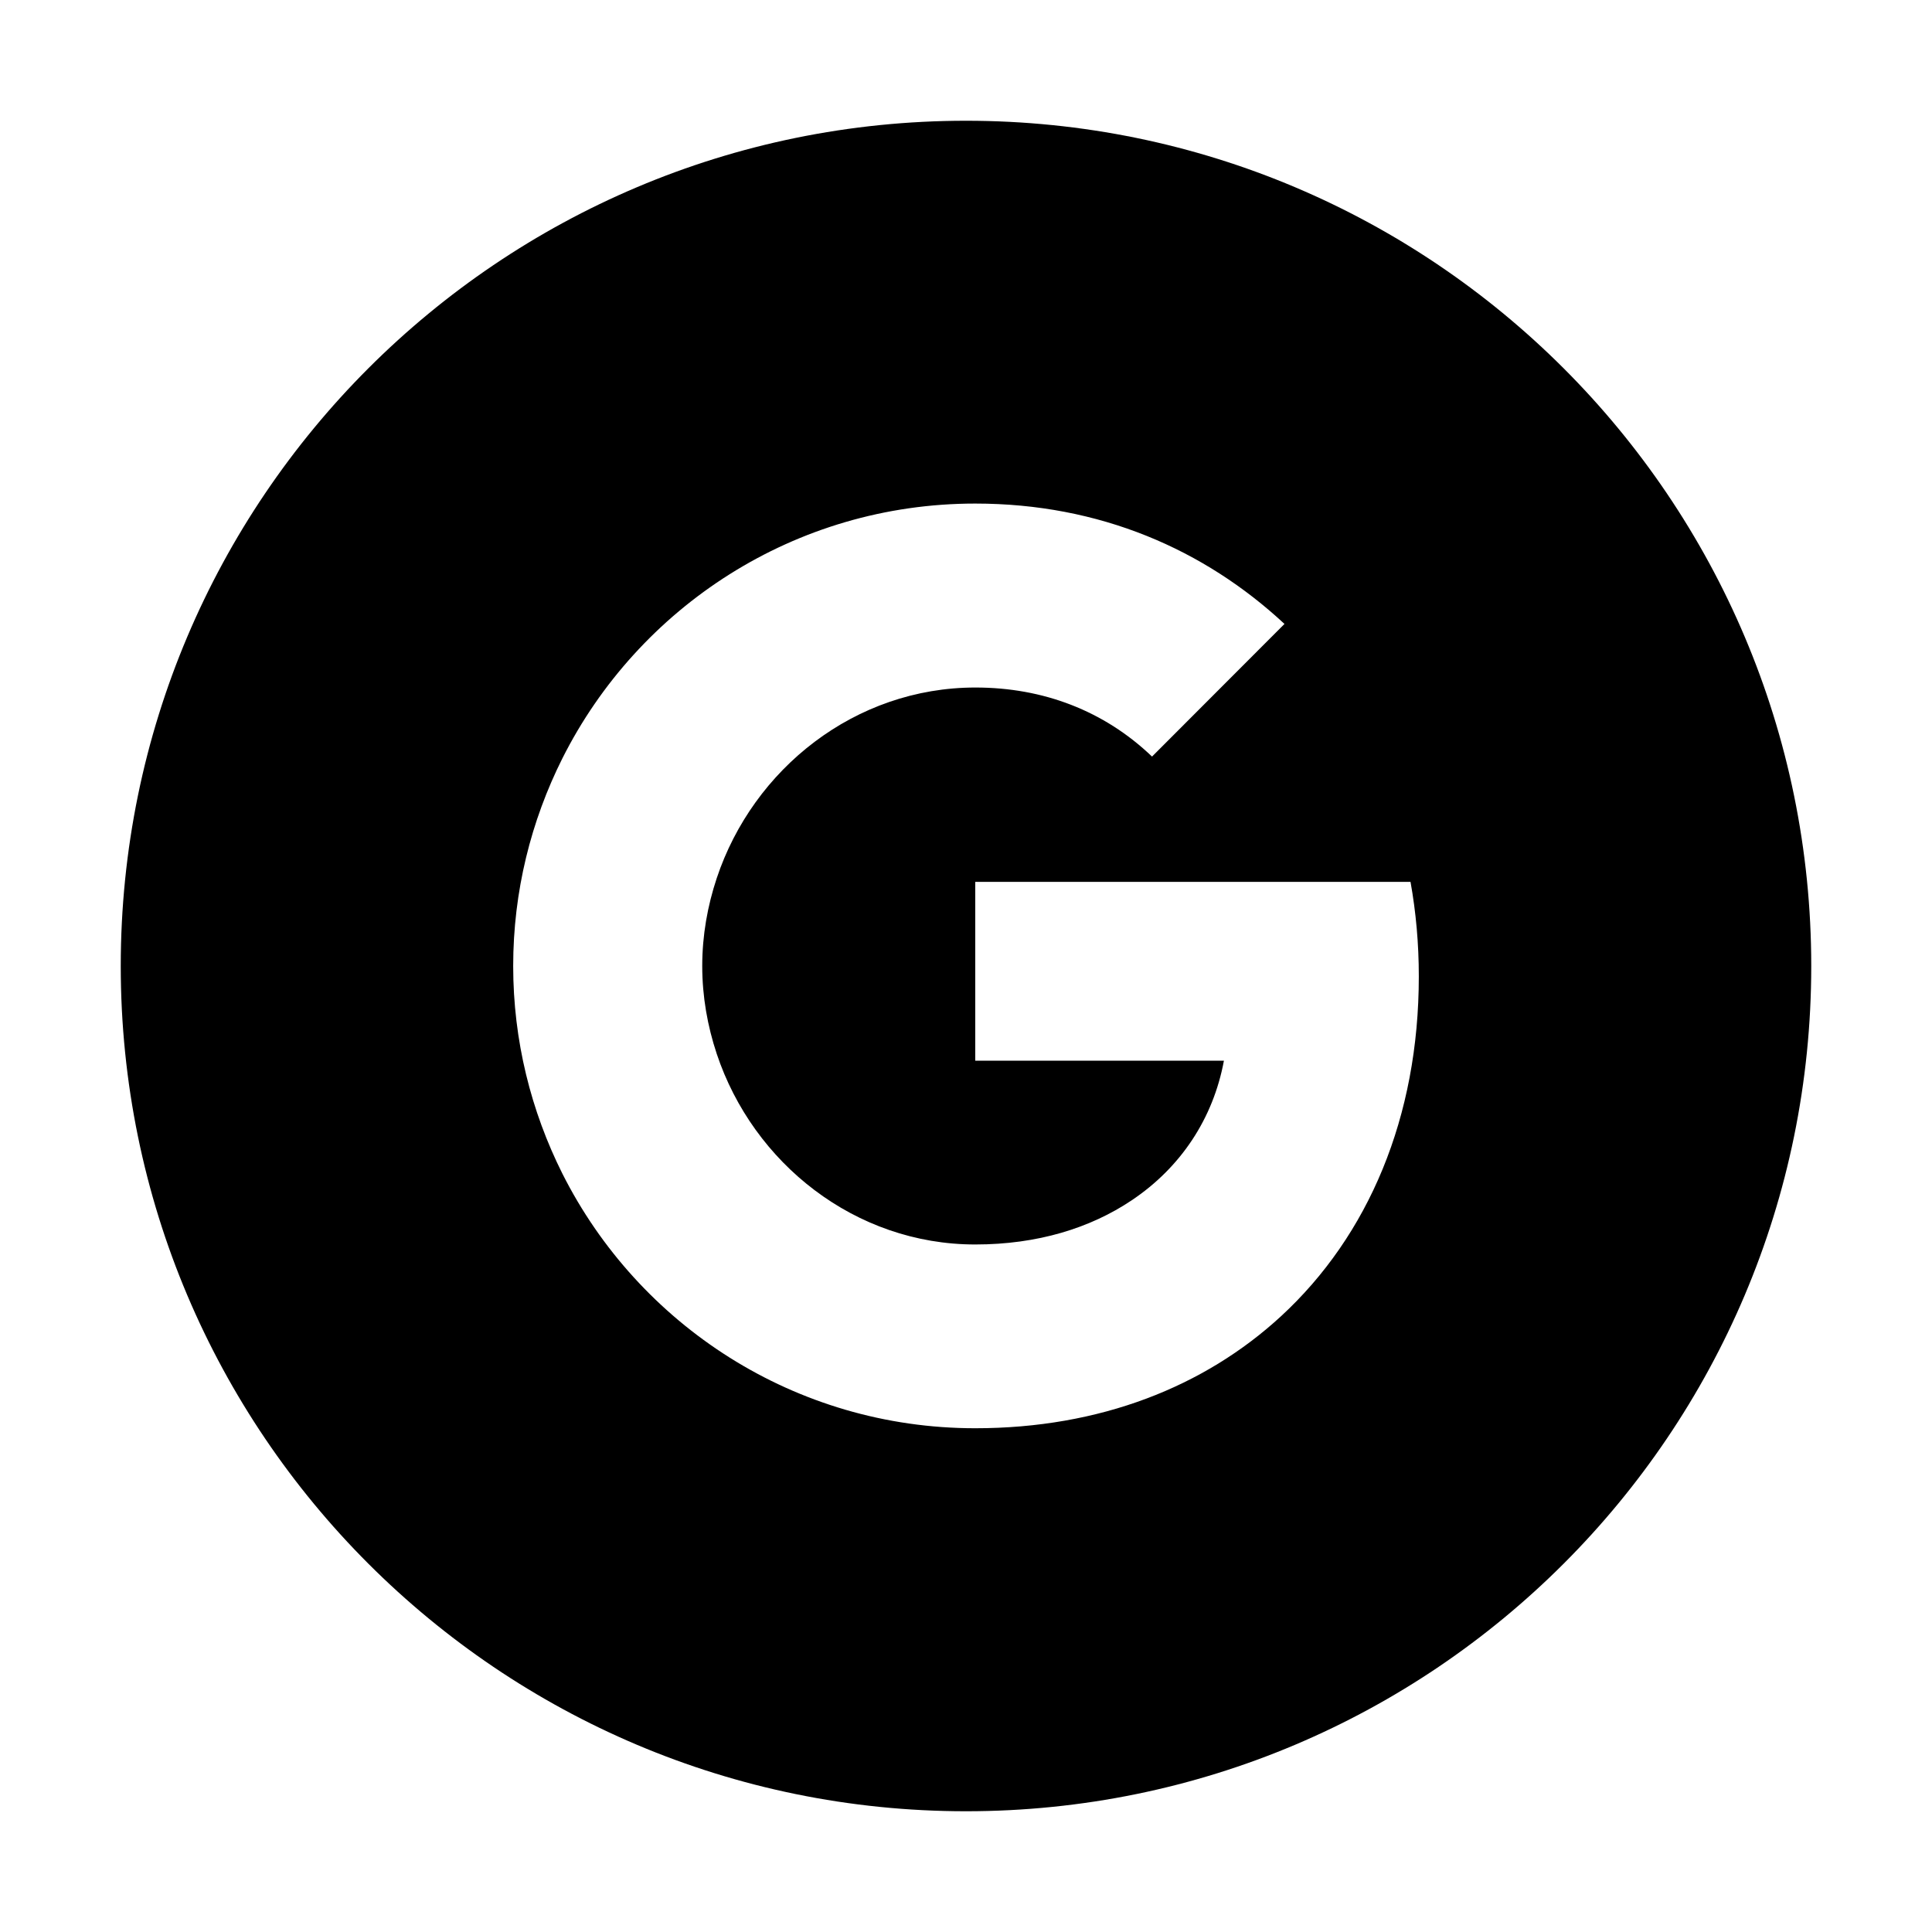
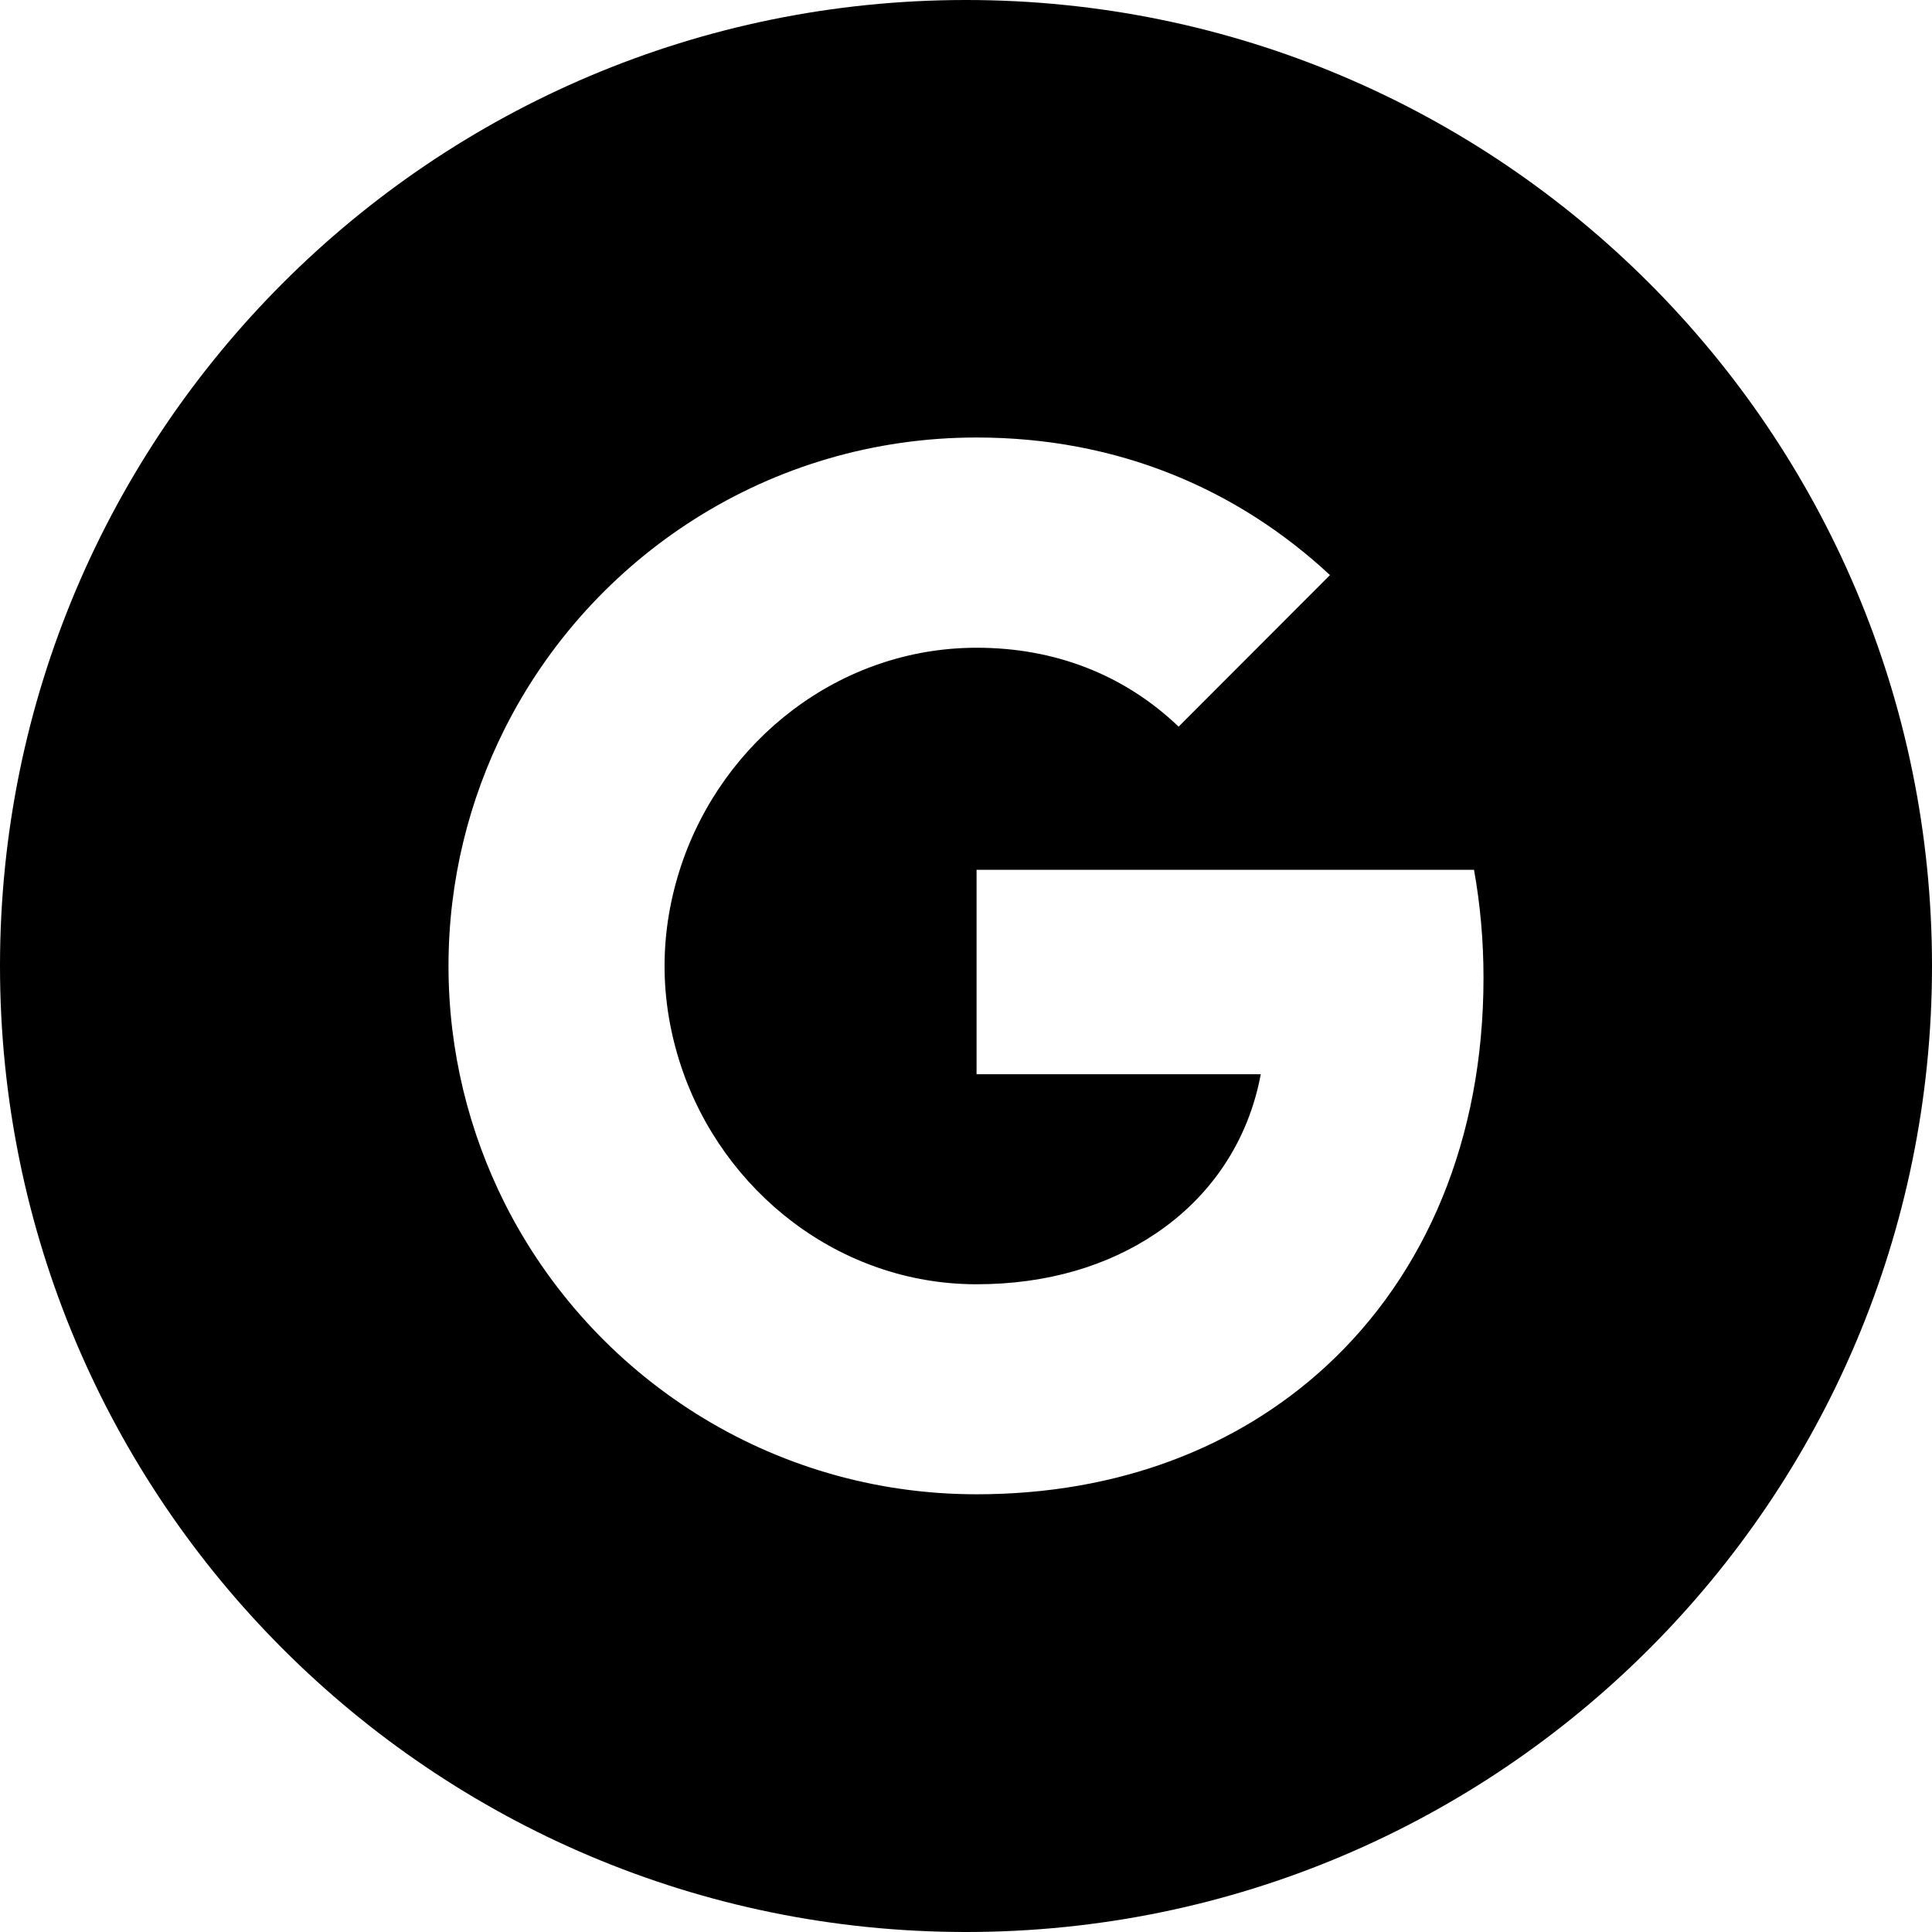
- <svg xmlns="http://www.w3.org/2000/svg" width="1024px" height="1024px" viewBox="0 0 1024 1024" class="icon">
+ <svg xmlns="http://www.w3.org/2000/svg" width="1024" height="1024" viewBox="64 64 896 896" class="icon" aria-hidden="true" focusable="false">
  <path d="M512 64C264.6 64 64 264.6 64 512s200.6 448 448 448 448-200.6 448-448S759.4 64 512 64zm167 633.6C638.4 735 583 757 516.9 757c-95.7 0-178.5-54.9-218.8-134.9C281.5 589 272 551.6 272 512s9.5-77 26.1-110.1c40.3-80.1 123.1-135 218.8-135 66 0 121.4 24.3 163.9 63.8L610.6 401c-25.4-24.3-57.7-36.6-93.6-36.6-63.8 0-117.8 43.1-137.1 101-4.9 14.7-7.7 30.4-7.7 46.6s2.8 31.9 7.7 46.6c19.3 57.9 73.3 101 137 101 33 0 61-8.7 82.9-23.4 26-17.4 43.2-43.3 48.9-74H516.9v-94.8h230.7c2.9 16.1 4.4 32.8 4.4 50.1 0 74.7-26.7 137.4-73 180.1z" />
</svg>
